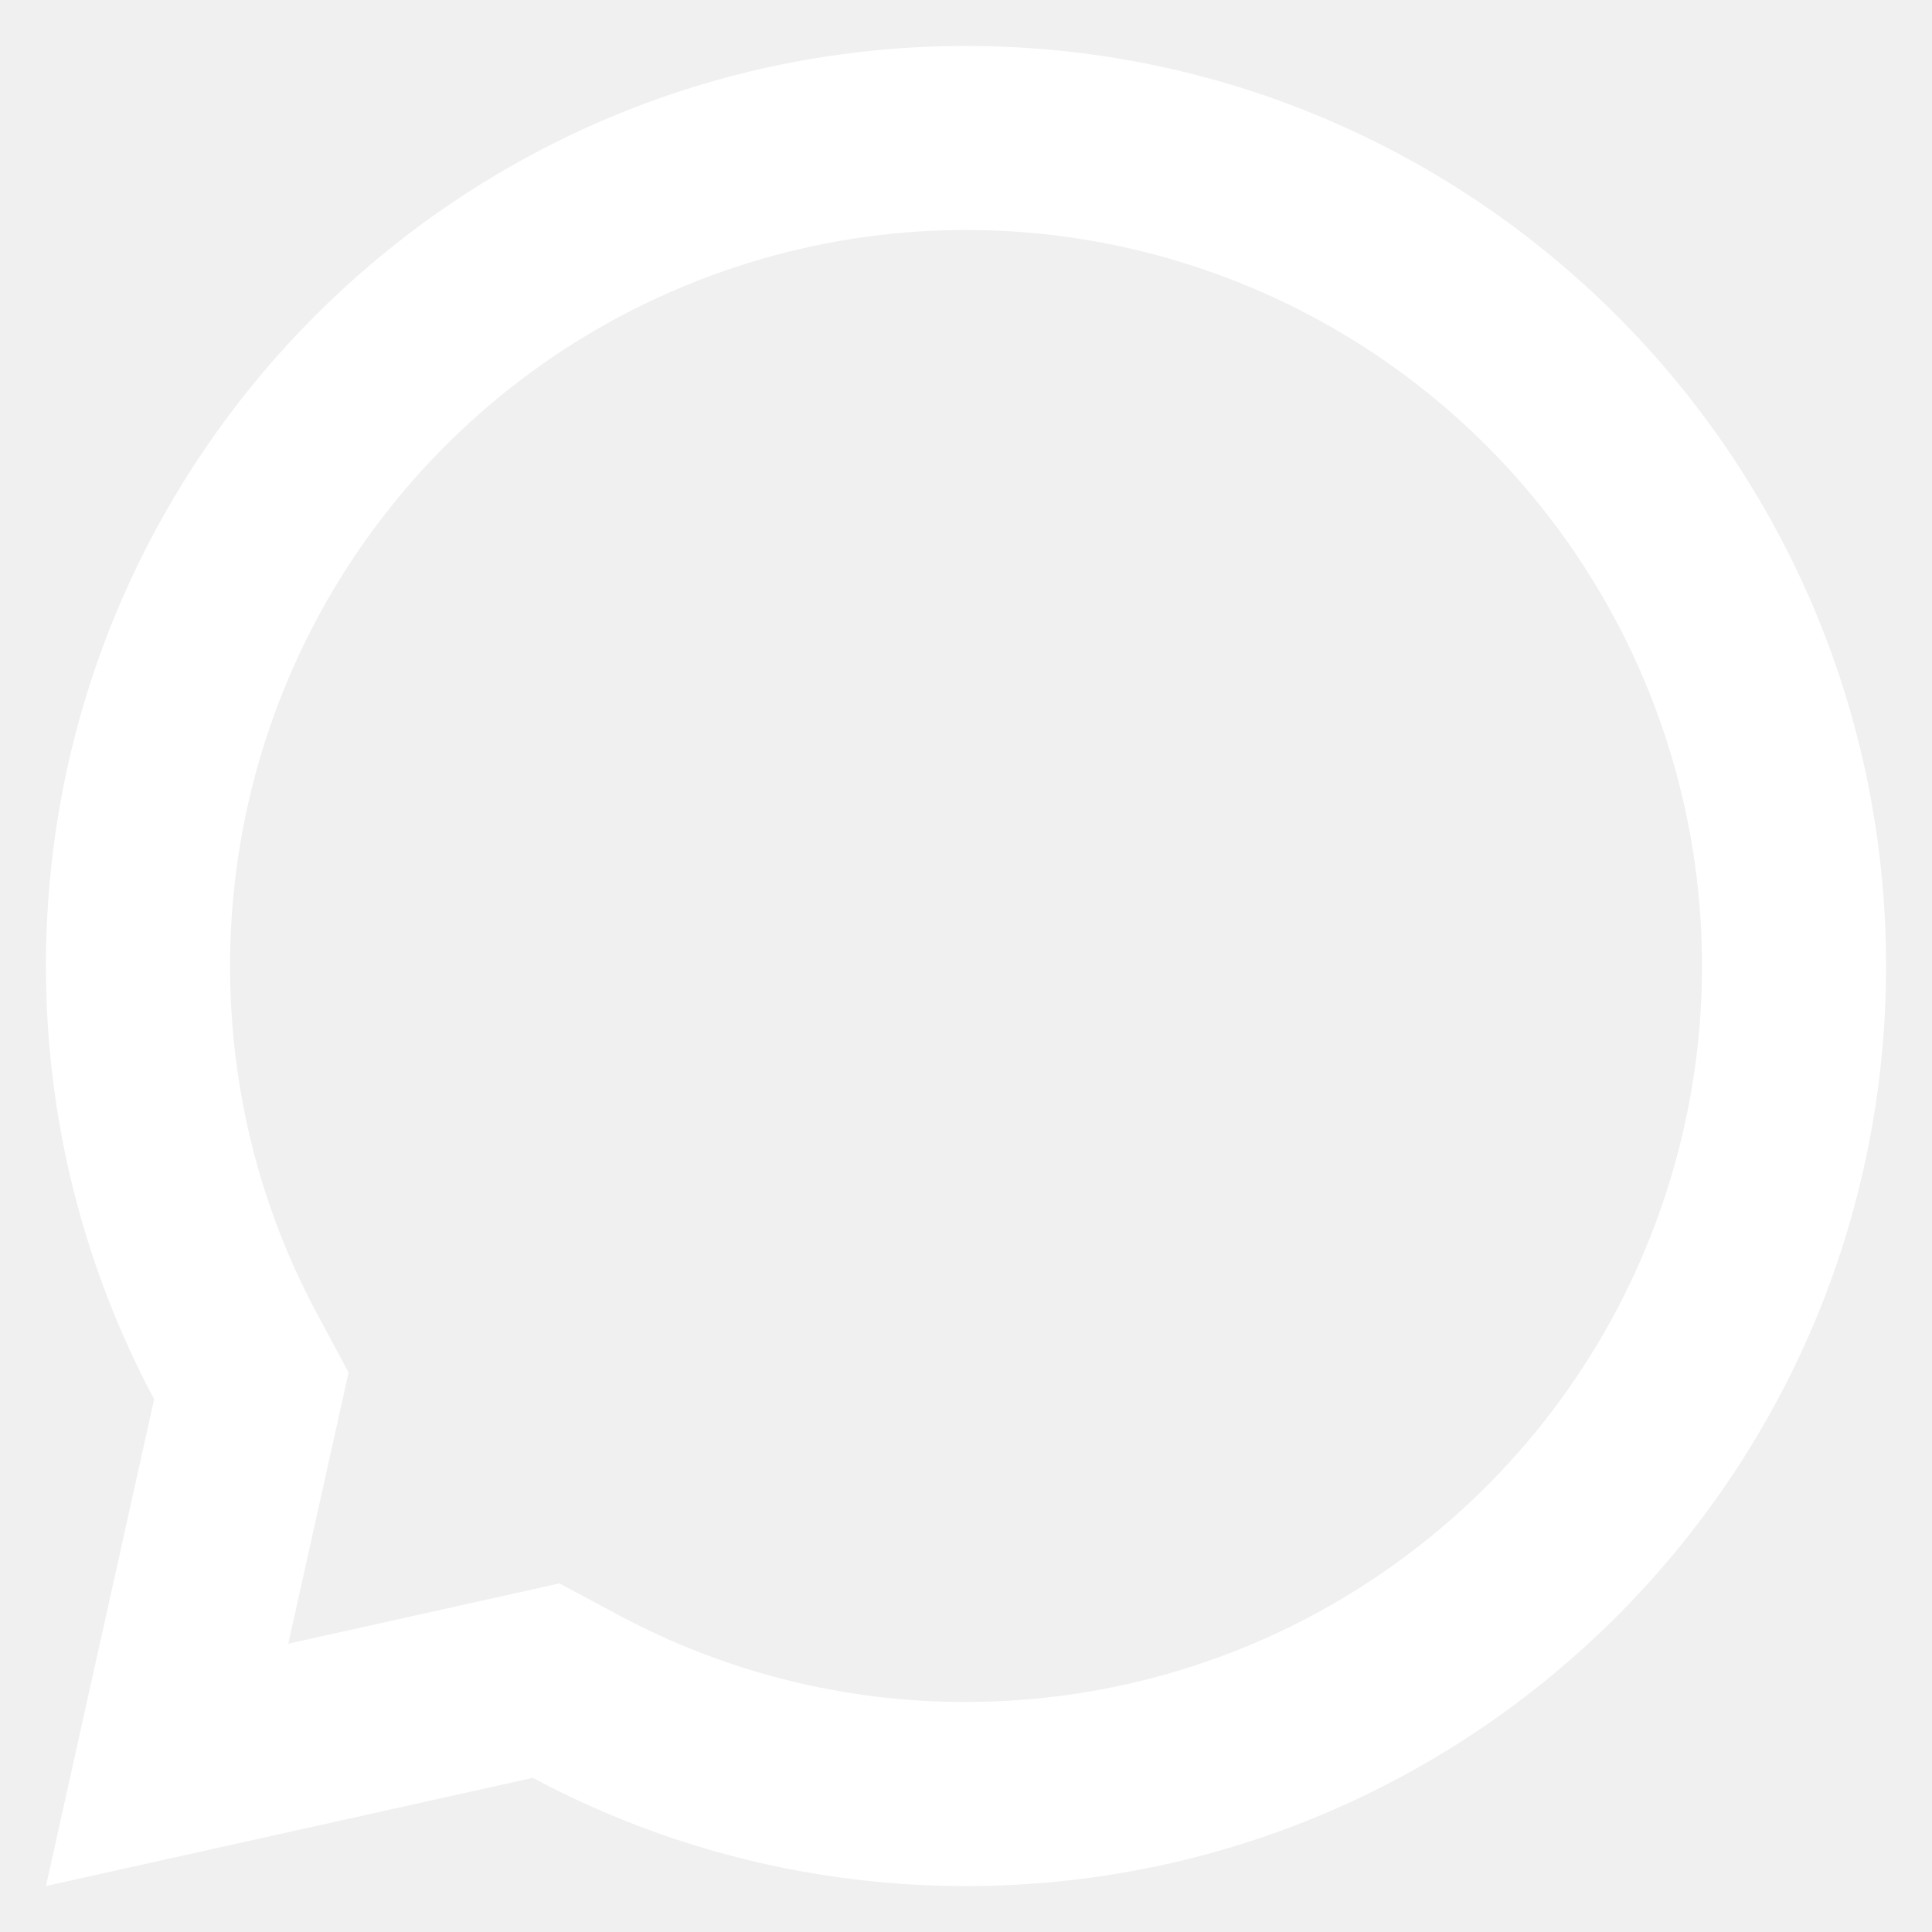
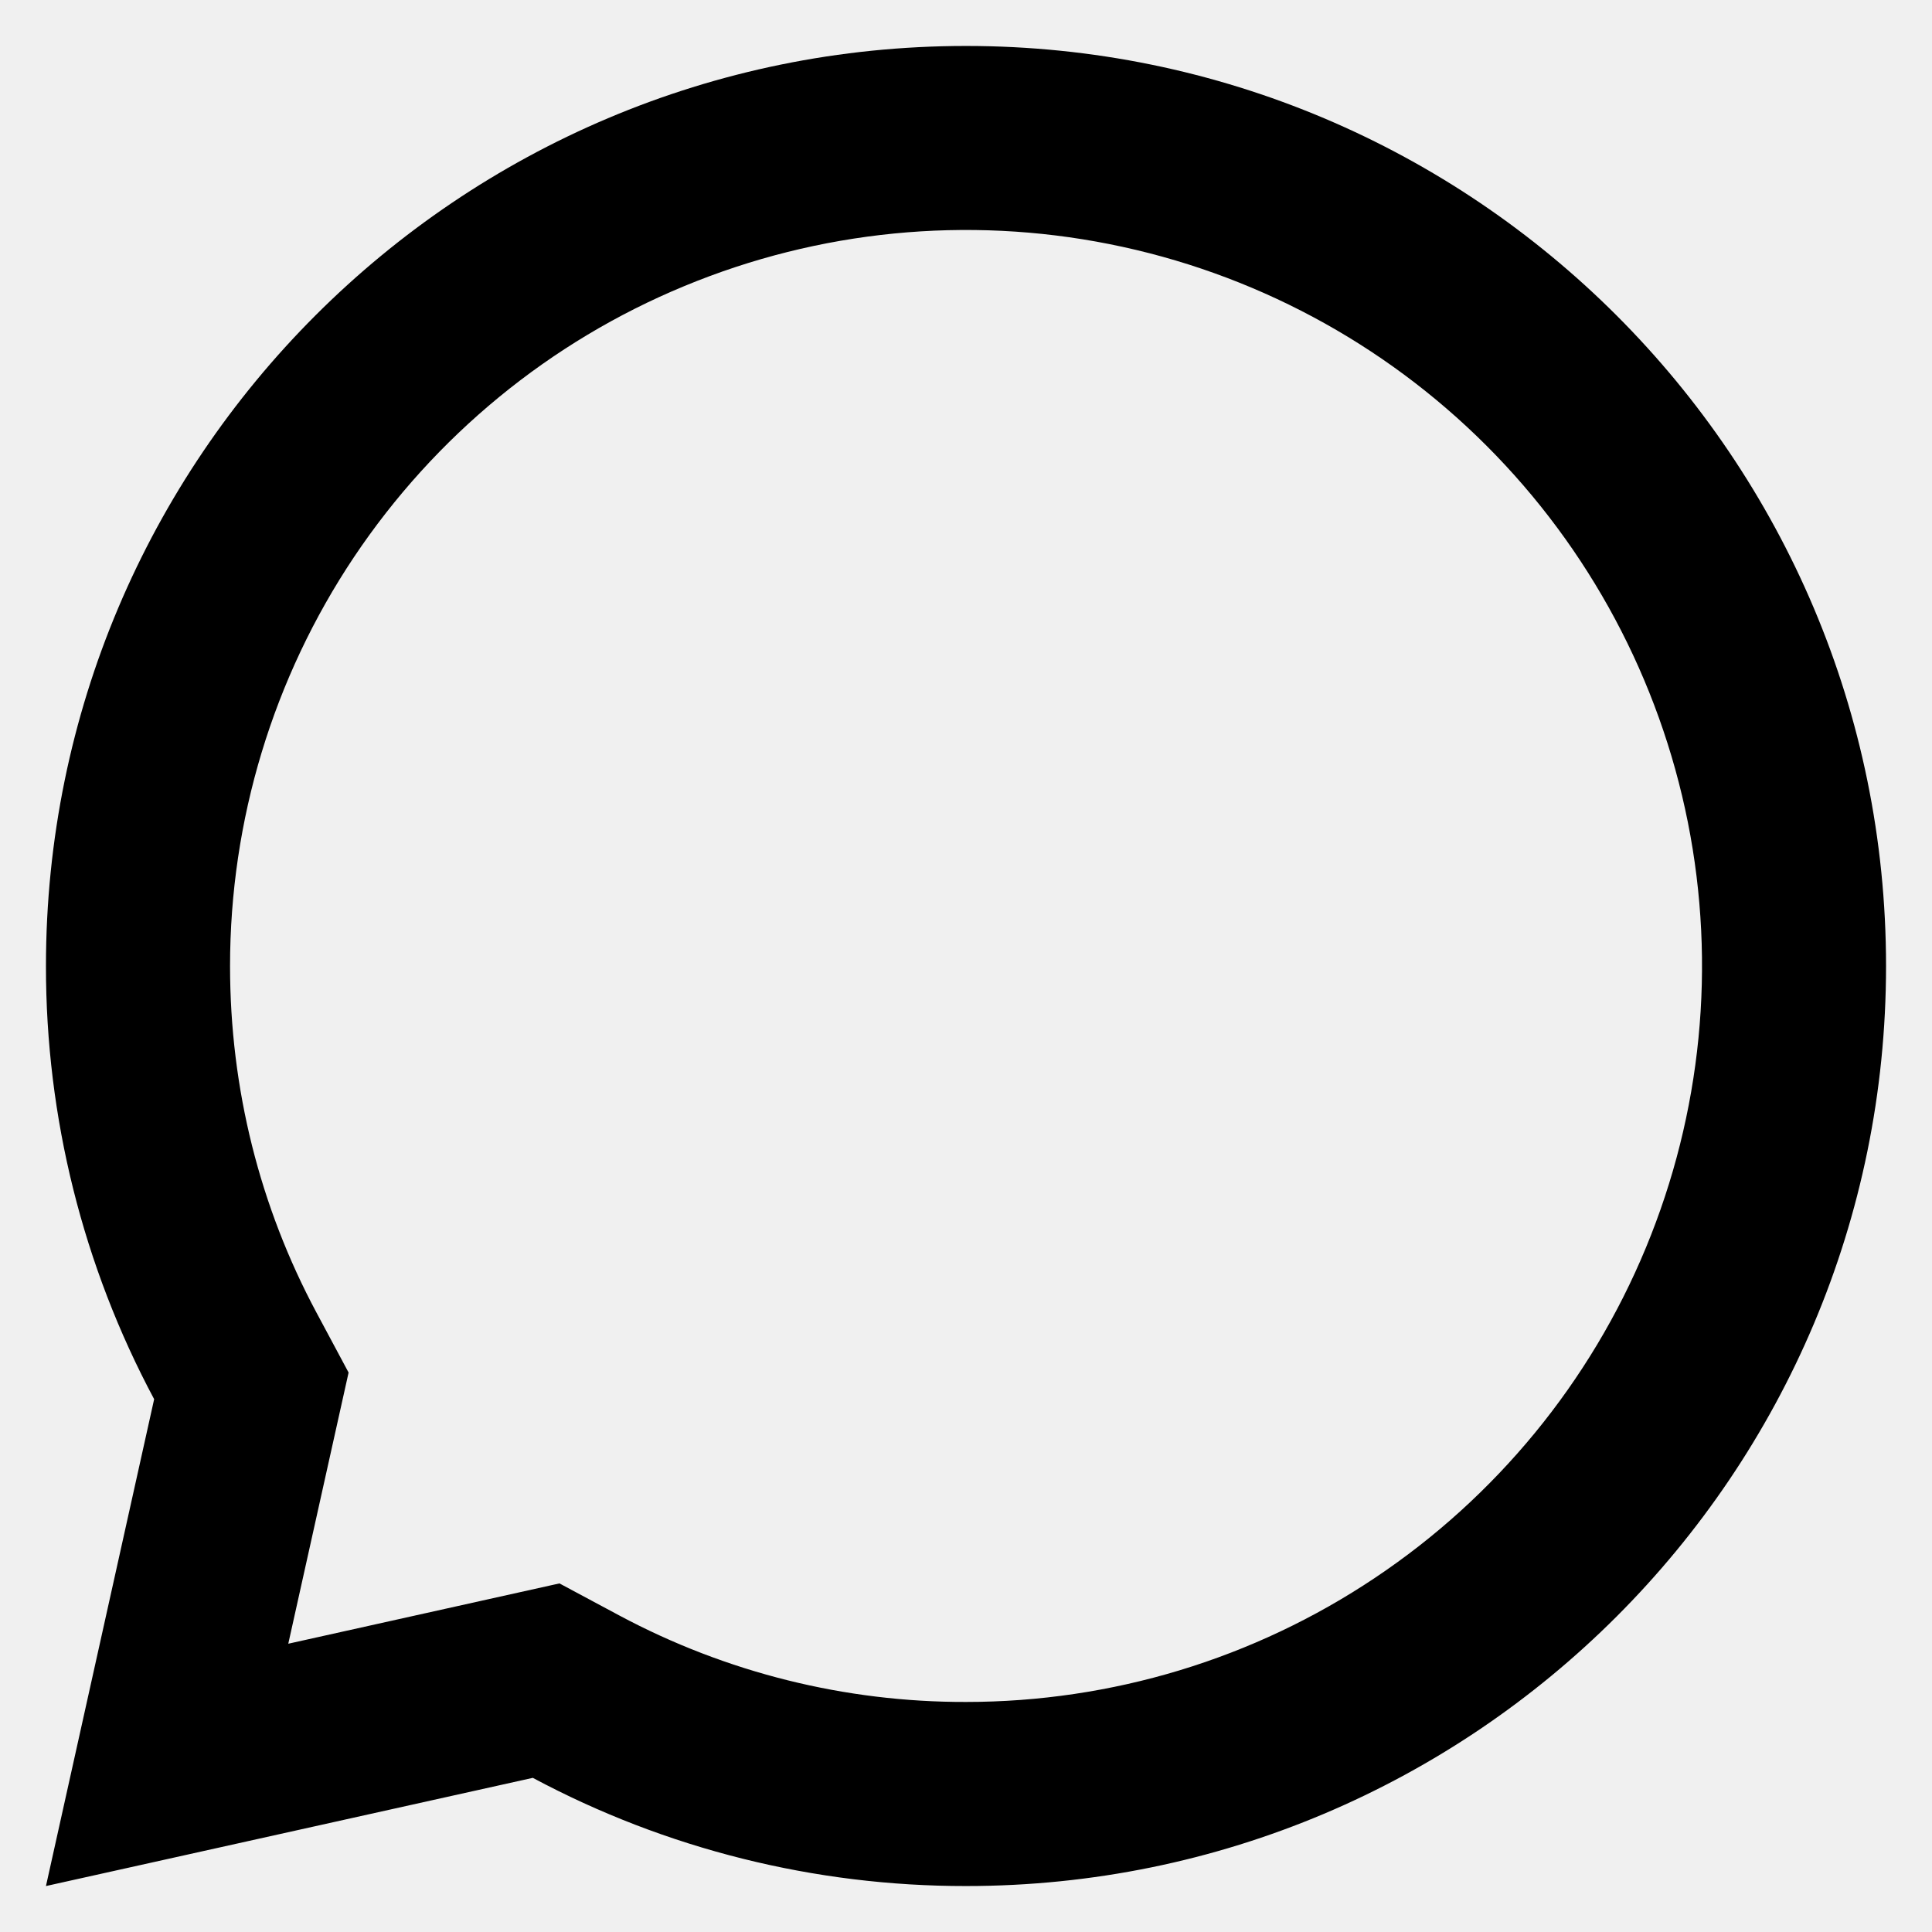
- <svg xmlns="http://www.w3.org/2000/svg" width="14" height="14" viewBox="0 0 14 14" fill="none">
-   <path d="M3.861 12.883L0.333 13.667L1.117 10.139C0.601 9.174 0.332 8.095 0.333 7C0.333 3.318 3.318 0.333 7 0.333C10.682 0.333 13.667 3.318 13.667 7C13.667 10.682 10.682 13.667 7 13.667C5.905 13.668 4.826 13.399 3.861 12.883ZM4.054 11.474L4.489 11.707C5.262 12.12 6.124 12.335 7 12.333C8.055 12.333 9.086 12.021 9.963 11.434C10.84 10.848 11.524 10.015 11.927 9.041C12.331 8.066 12.437 6.994 12.231 5.959C12.025 4.925 11.517 3.975 10.771 3.229C10.025 2.483 9.075 1.975 8.04 1.769C7.006 1.563 5.934 1.669 4.959 2.073C3.984 2.476 3.152 3.16 2.565 4.037C1.979 4.914 1.667 5.945 1.667 7C1.667 7.889 1.883 8.745 2.293 9.511L2.526 9.946L2.089 11.911L4.054 11.474Z" fill="white" />
+ <svg xmlns="http://www.w3.org/2000/svg" width="14" height="14" viewBox="0 0 14 14">
+   <path d="M3.861 12.883L0.333 13.667L1.117 10.139C0.601 9.174 0.332 8.095 0.333 7C0.333 3.318 3.318 0.333 7 0.333C10.682 0.333 13.667 3.318 13.667 7C13.667 10.682 10.682 13.667 7 13.667C5.905 13.668 4.826 13.399 3.861 12.883ZM4.054 11.474L4.489 11.707C5.262 12.12 6.124 12.335 7 12.333C8.055 12.333 9.086 12.021 9.963 11.434C10.84 10.848 11.524 10.015 11.927 9.041C12.331 8.066 12.437 6.994 12.231 5.959C12.025 4.925 11.517 3.975 10.771 3.229C10.025 2.483 9.075 1.975 8.04 1.769C7.006 1.563 5.934 1.669 4.959 2.073C3.984 2.476 3.152 3.16 2.565 4.037C1.979 4.914 1.667 5.945 1.667 7C1.667 7.889 1.883 8.745 2.293 9.511L2.526 9.946L2.089 11.911L4.054 11.474Z" />
</svg>
